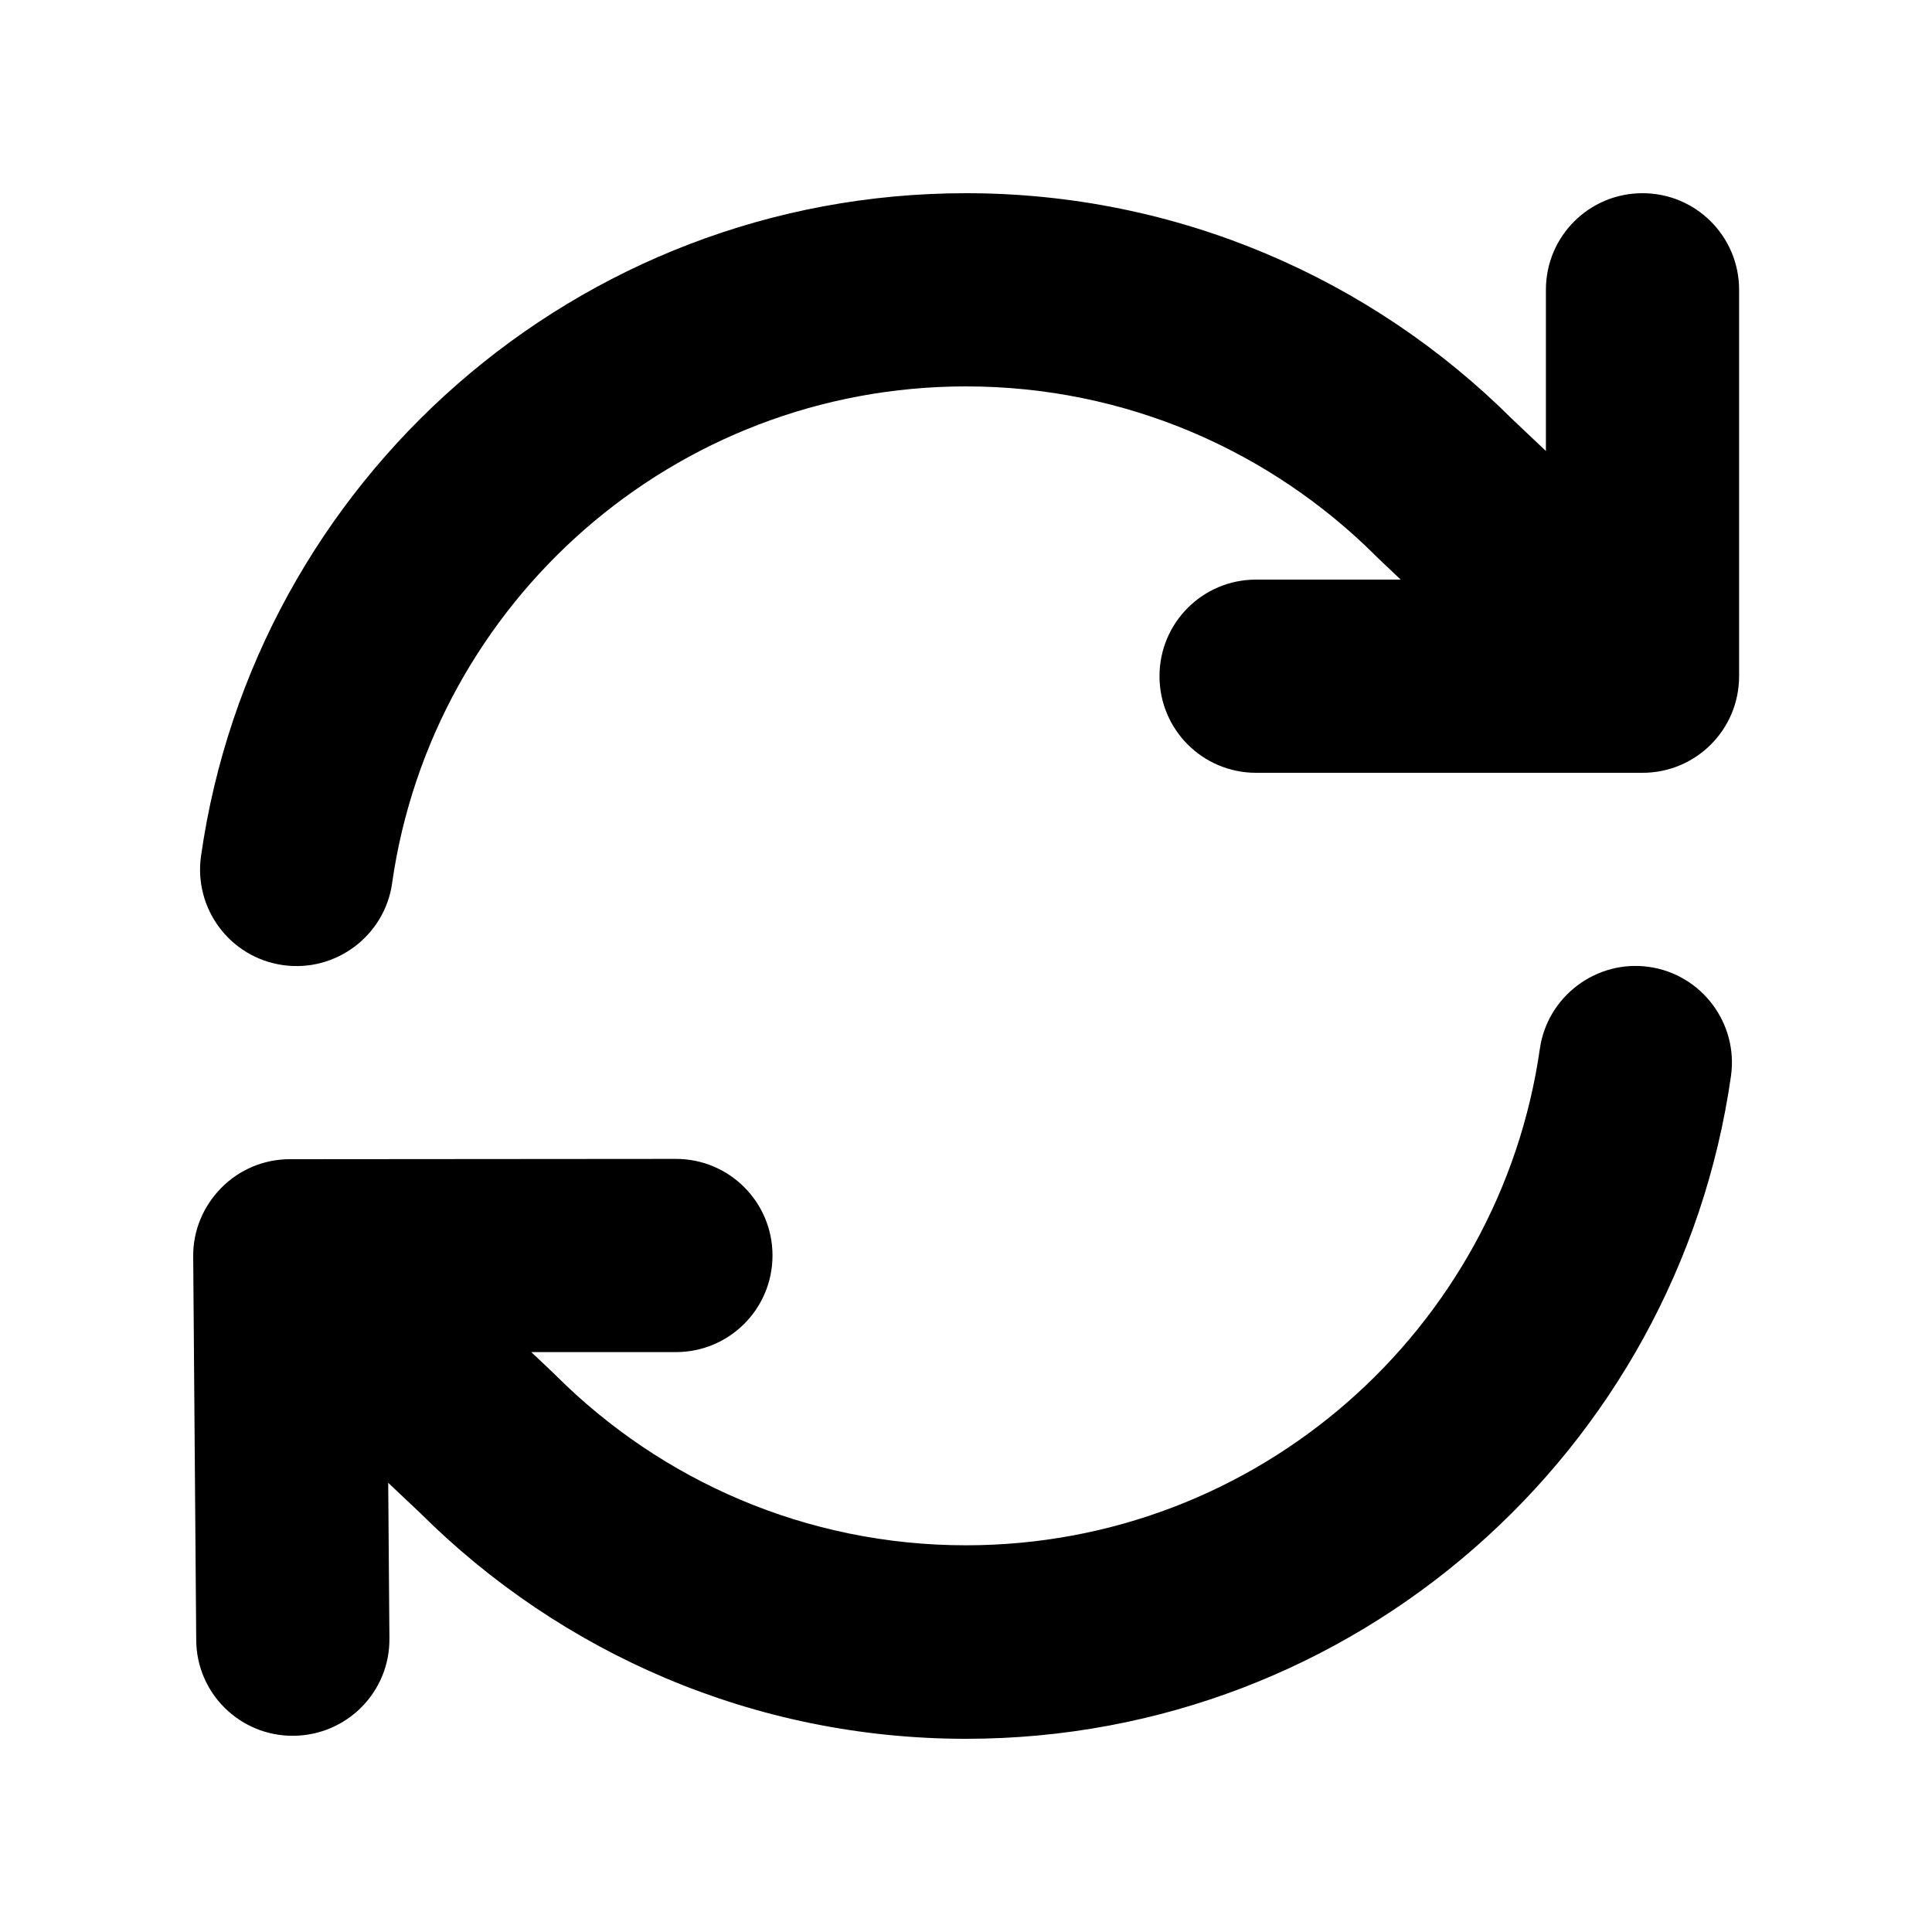
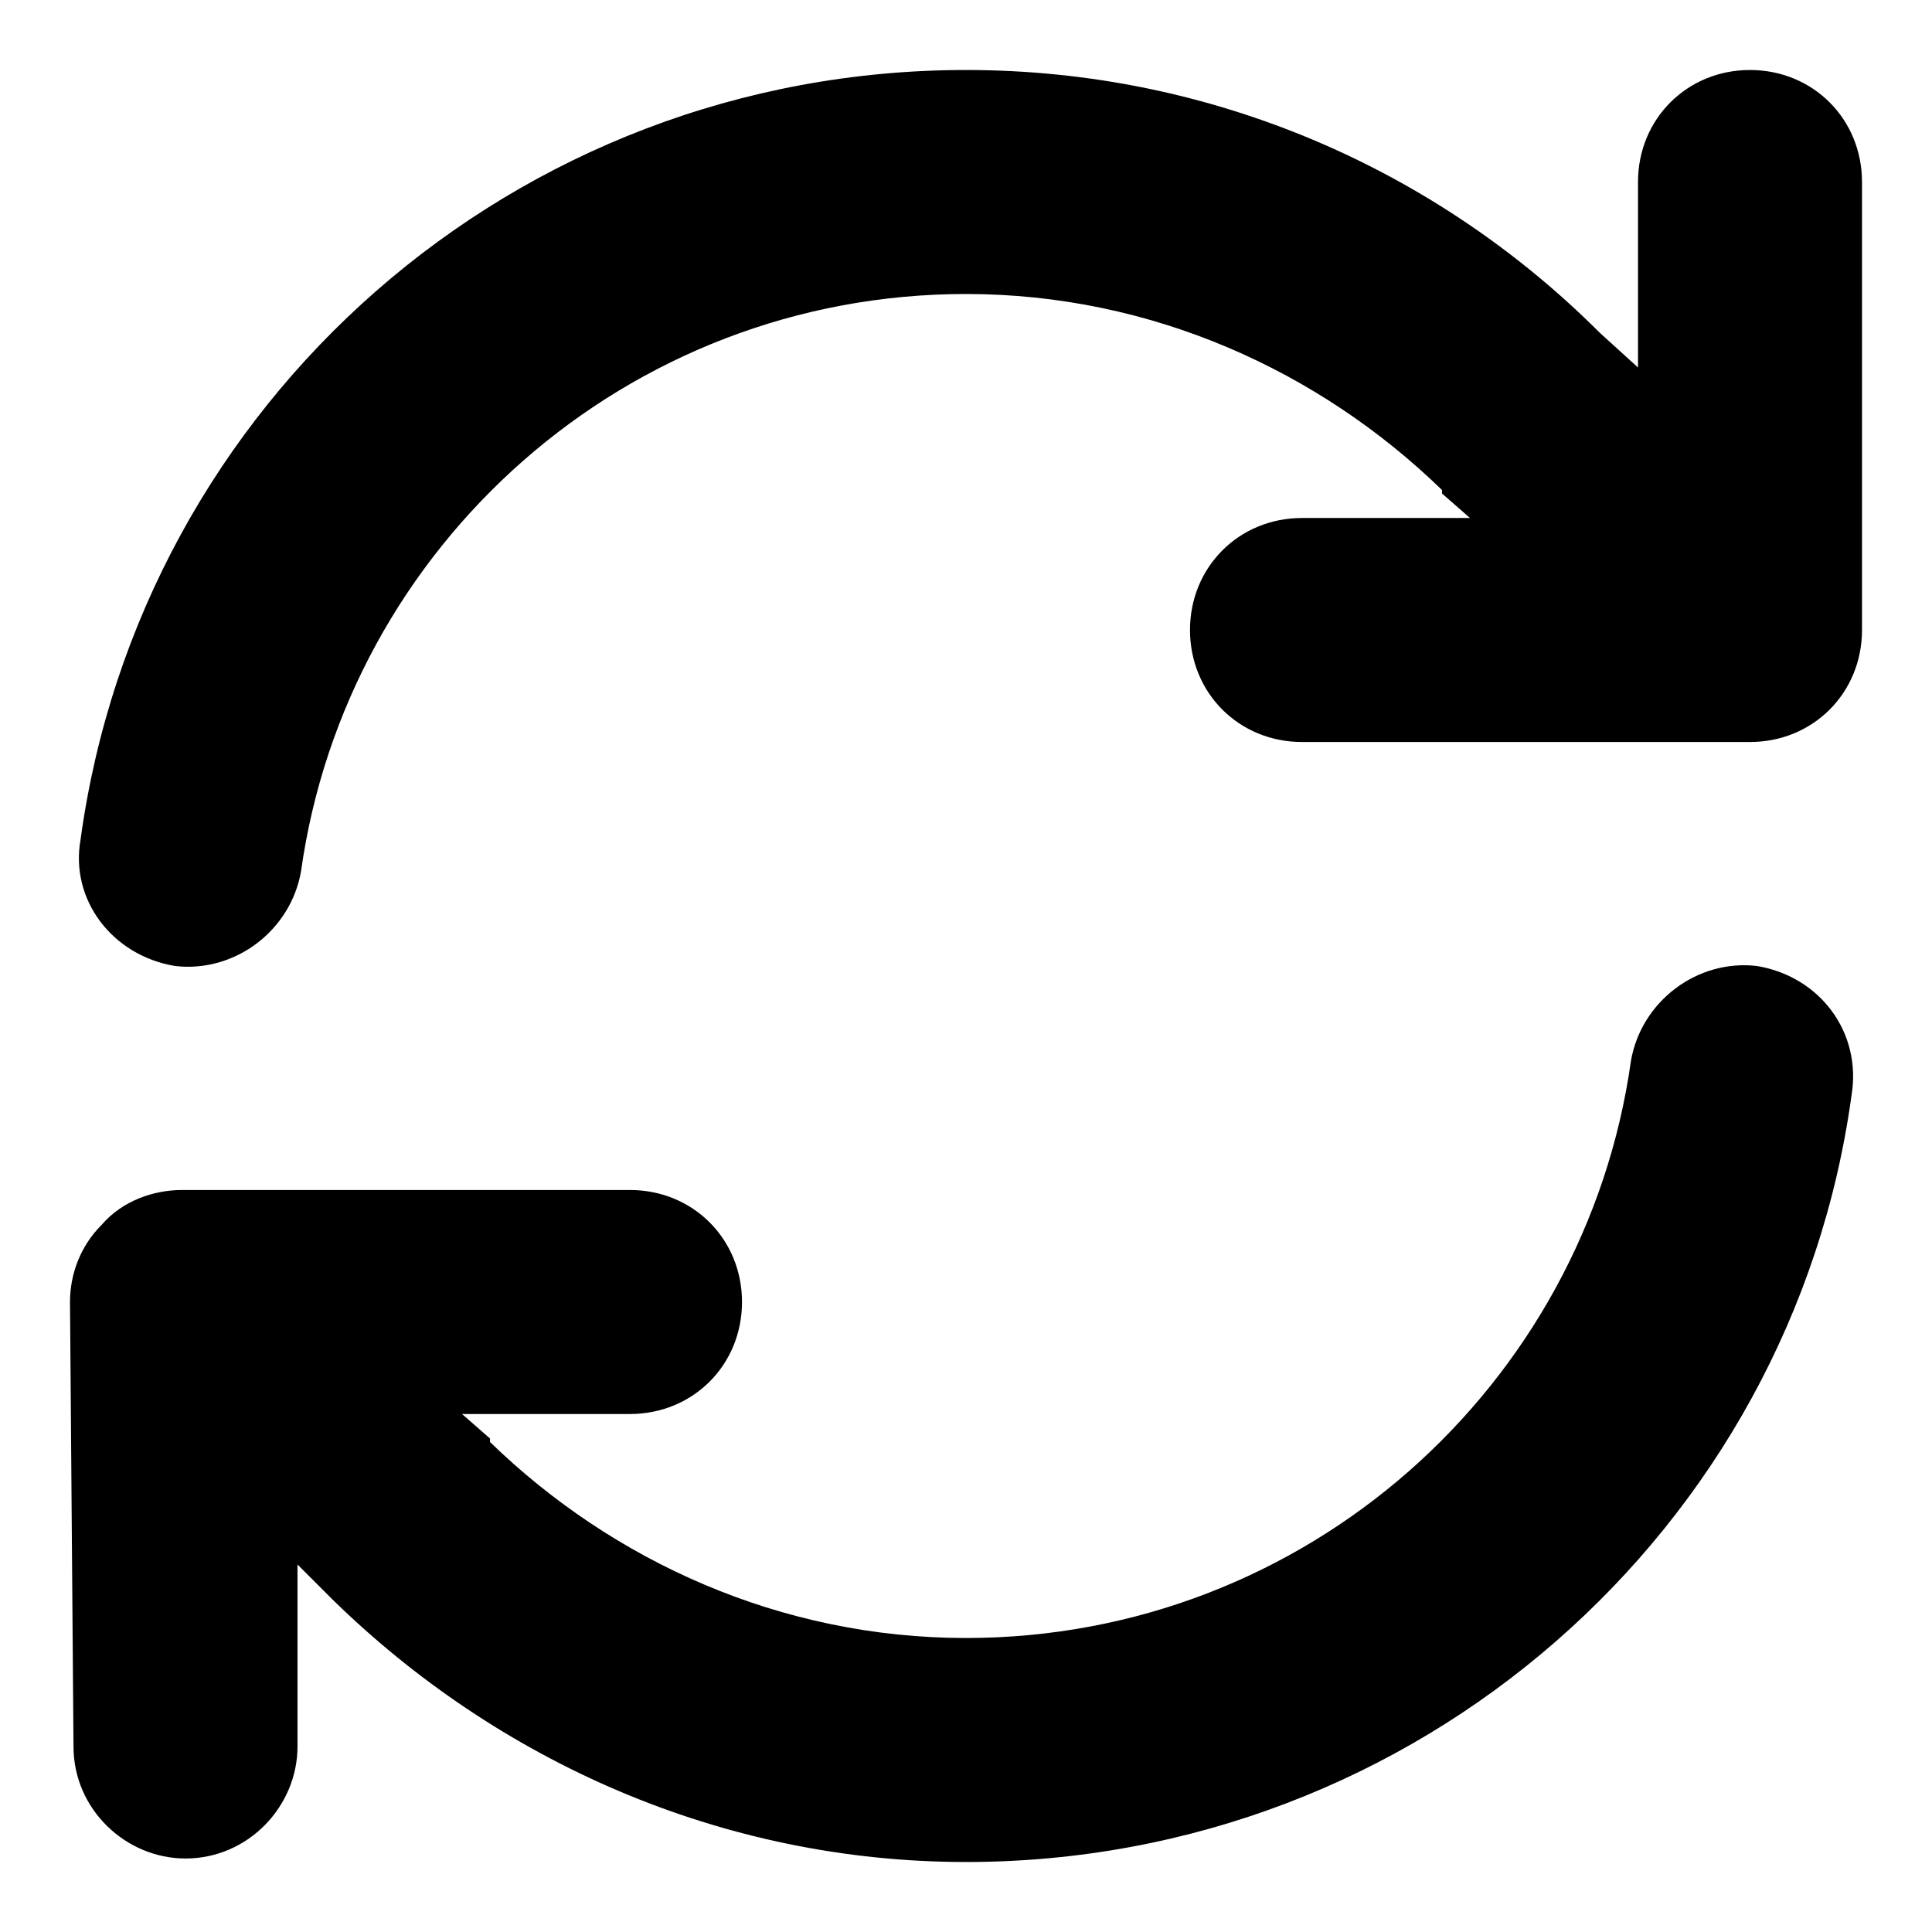
- <svg xmlns="http://www.w3.org/2000/svg" viewBox="0 0 640 640">
-   <path d="M129.9 292.5C143.2 199.5 223.3 128 320 128C373 128 421 149.5 455.8 184.2C456 184.4 456.2 184.6 456.4 184.8L464 192L416.1 192C398.4 192 384.1 206.3 384.1 224C384.1 241.7 398.4 256 416.1 256L544.1 256C561.8 256 576.1 241.7 576.1 224L576.1 96C576.1 78.3 561.8 64 544.1 64C526.4 64 512.1 78.3 512.1 96L512.1 149.4L500.8 138.7C454.5 92.6 390.5 64 320 64C191 64 84.3 159.4 66.6 283.5C64.1 301 76.2 317.2 93.7 319.7C111.2 322.2 127.4 310 129.9 292.6zM573.4 356.5C575.9 339 563.7 322.8 546.3 320.3C528.9 317.8 512.6 330 510.1 347.4C496.8 440.4 416.7 511.9 320 511.9C267 511.9 219 490.4 184.2 455.7C184 455.5 183.8 455.3 183.6 455.1L176 447.9L223.9 447.9C241.6 447.9 255.9 433.6 255.9 415.9C255.9 398.2 241.6 383.9 223.9 383.9L96 384C87.5 384 79.3 387.4 73.3 393.5C67.3 399.6 63.9 407.7 64 416.3L65 543.3C65.1 561 79.6 575.2 97.3 575C115 574.8 129.2 560.4 129 542.7L128.6 491.2L139.3 501.3C185.6 547.4 249.5 576 320 576C449 576 555.7 480.6 573.4 356.5z" />
+ <svg xmlns="http://www.w3.org/2000/svg" viewBox="0 0 552 552">
+   <path fill="#000000" d="M86 249C99 156 179 84 276 84C329 84 377 106 412 140C412 140 412 141 412 141L420 148L372 148C354 148 340 162 340 180C340 198 354 212 372 212L500 212C518 212 532 198 532 180L532 52C532 34 518 20 500 20C482 20 468 34 468 52L468 105L457 95C411 49 347 20 276 20C147 20 40 115 23 240C20 257 32 273 50 276C67 278 83 266 86 249ZM529 313C532 295 520 279 502 276C485 274 469 286 466 303C453 396 373 468 276 468C223 468 175 446 140 412C140 412 140 411 140 411L132 404L180 404C198 404 212 390 212 372C212 354 198 340 180 340L52 340C44 340 35 343 29 350C23 356 20 364 20 372L21 499C21 517 36 531 53 531C71 531 85 516 85 499L85 447L95 457C142 503 206 532 276 532C405 532 512 437 529 313Z" />
</svg>
